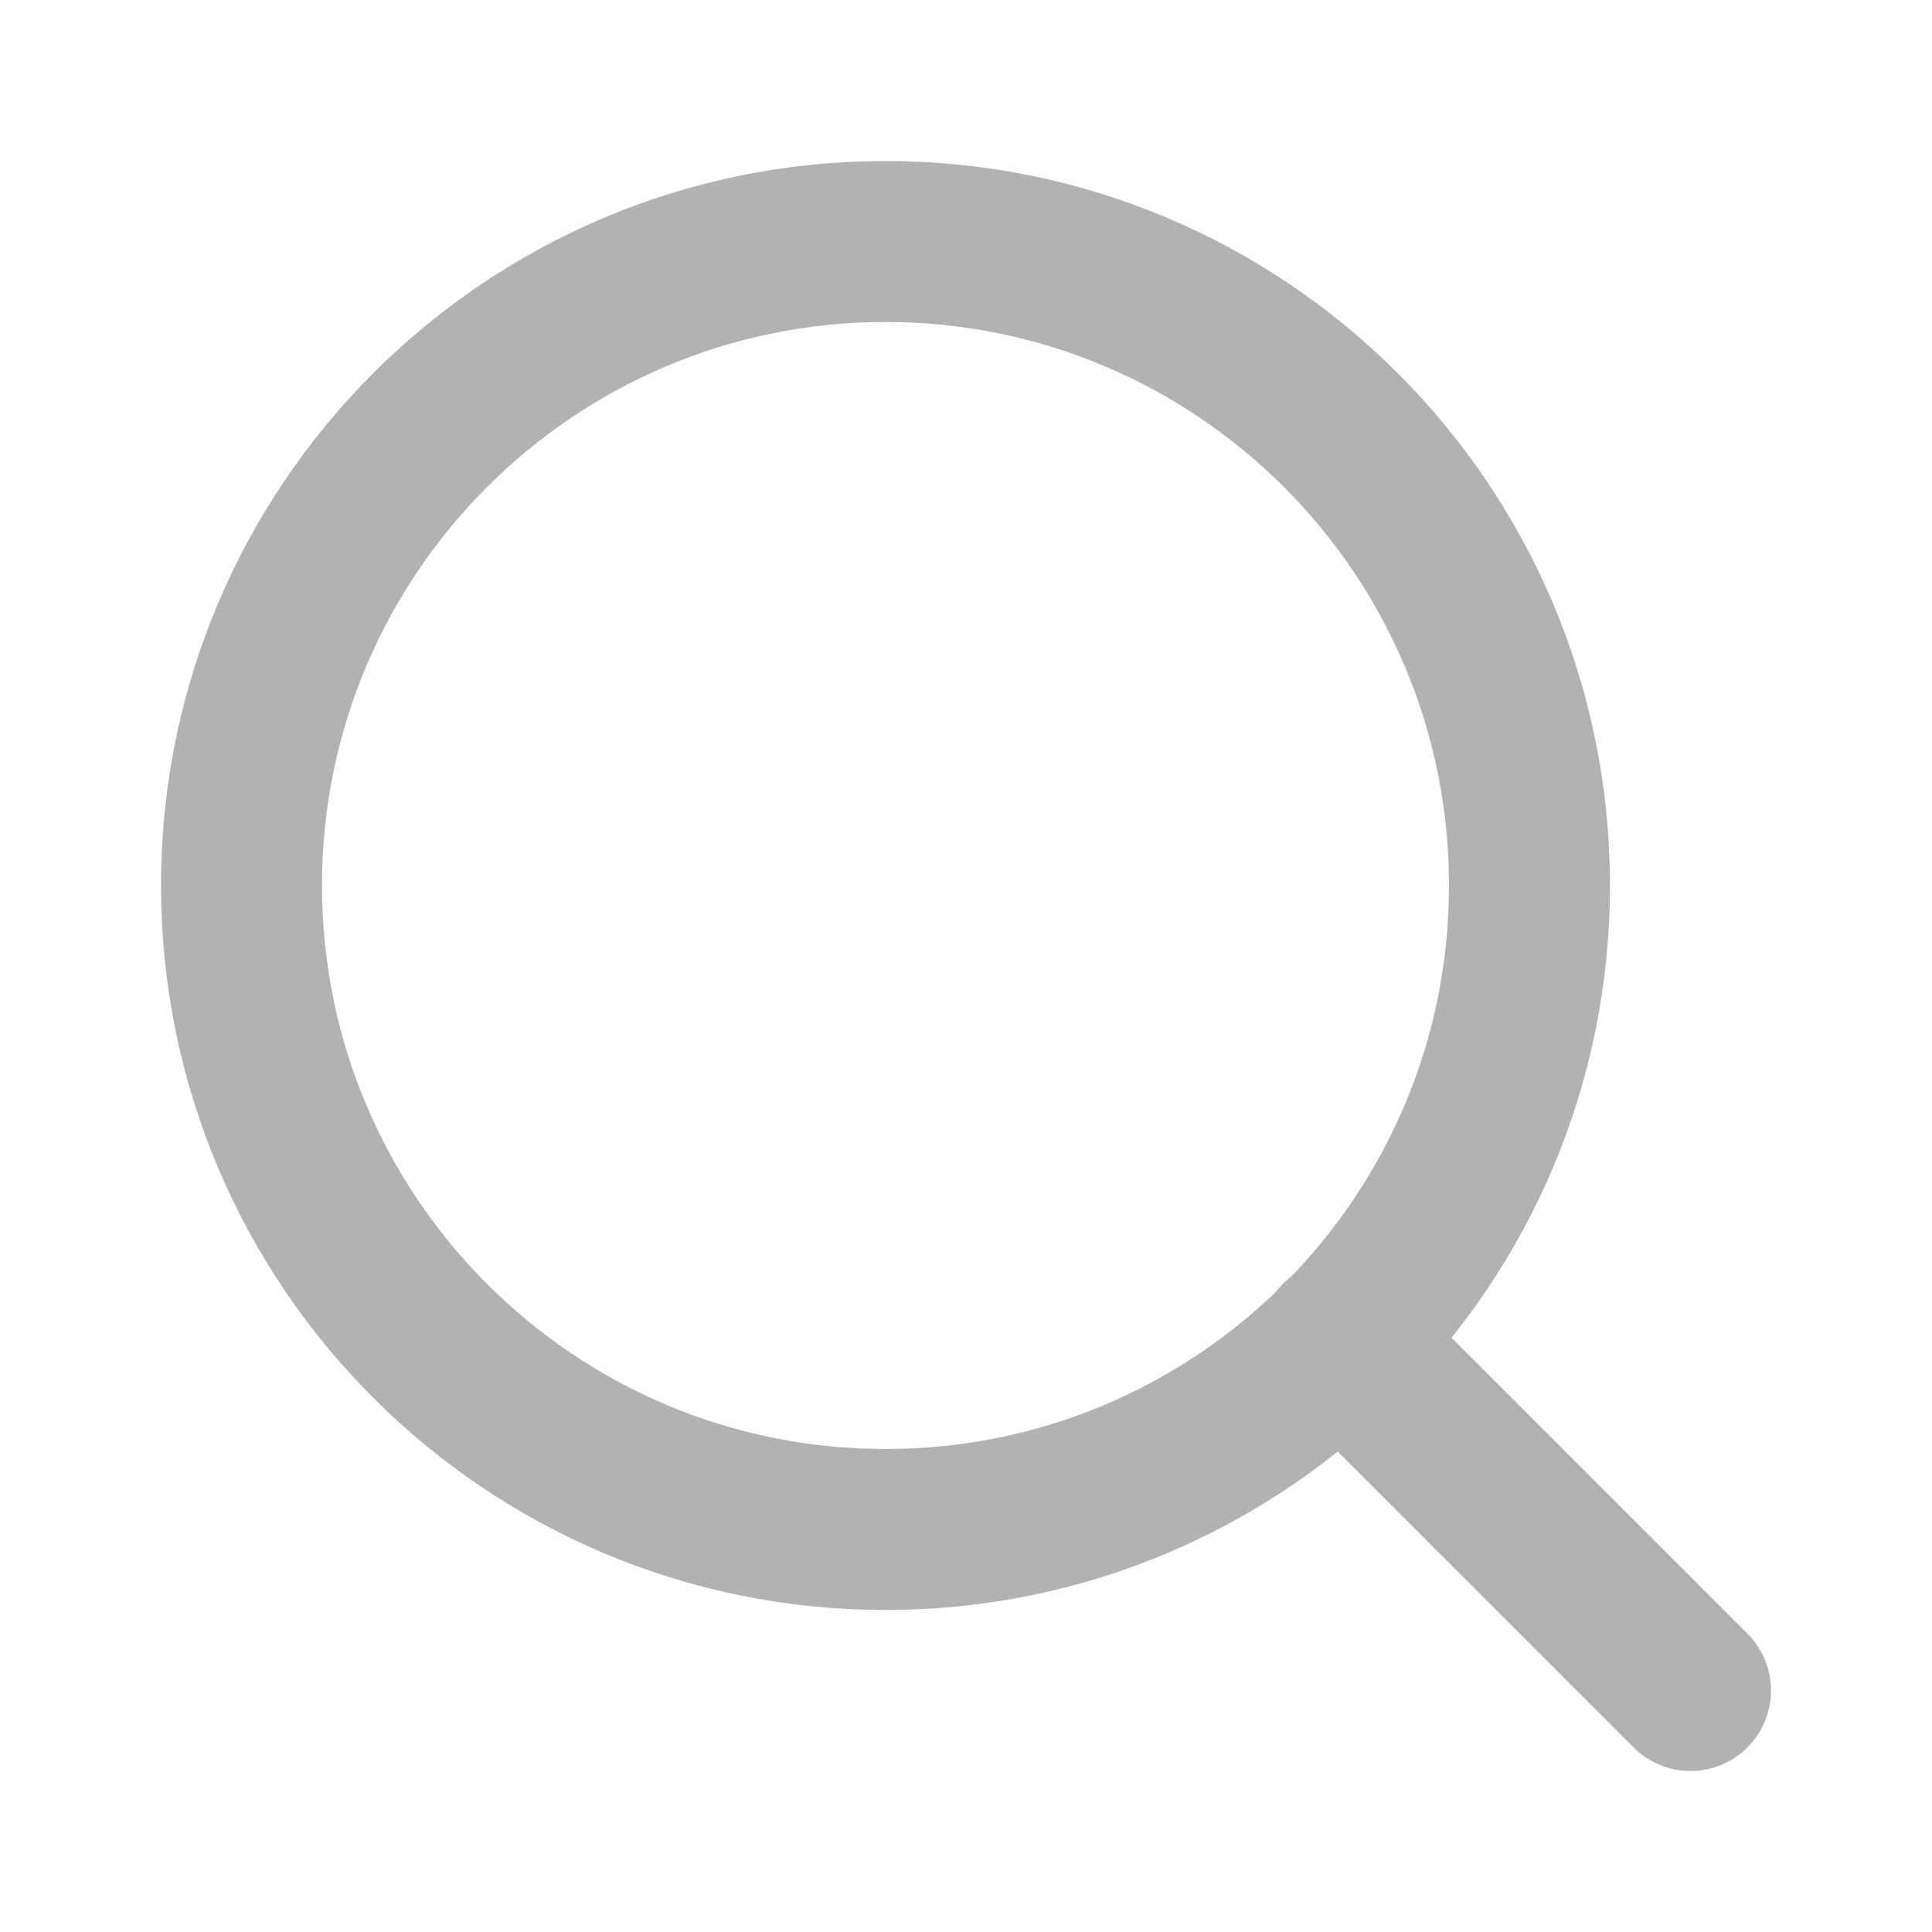
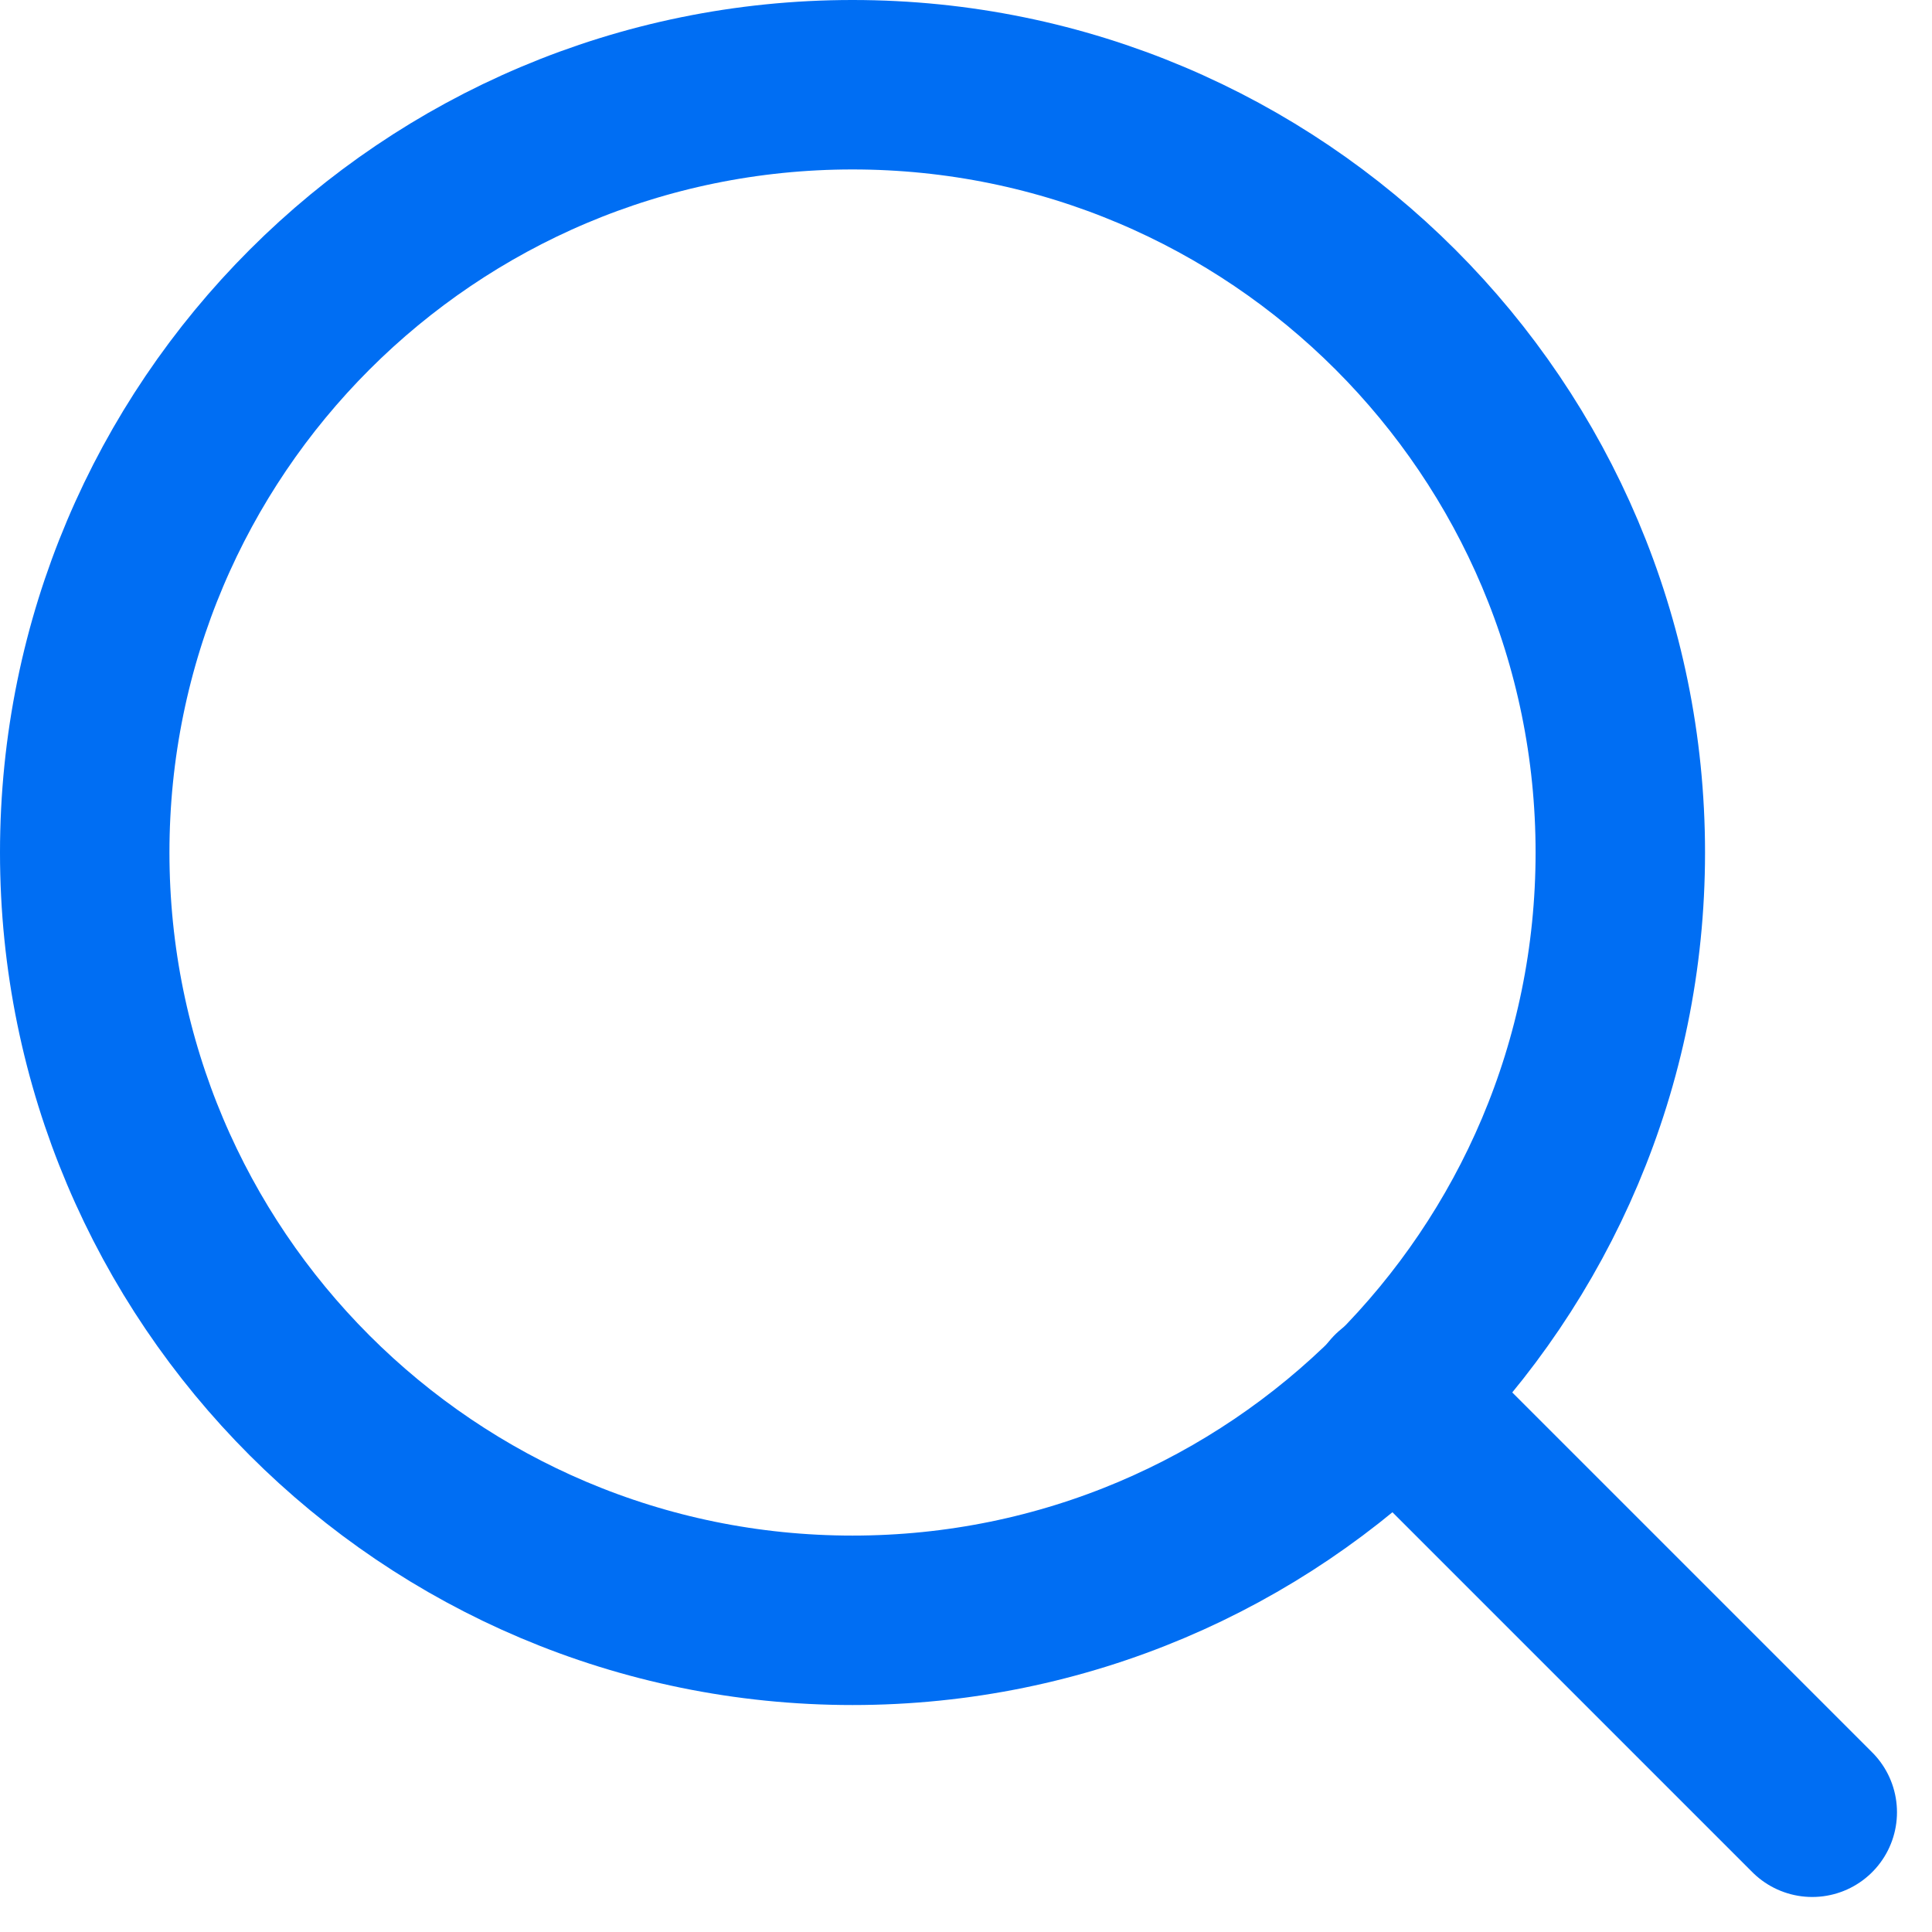
- <svg xmlns="http://www.w3.org/2000/svg" width="24" height="24" viewBox="0 0 24 24" fill="none">
-   <path d="M11 19C15.418 19 19 15.418 19 11C19 6.582 15.418 3 11 3C6.582 3 3 6.582 3 11C3 15.418 6.582 19 11 19Z" stroke="#B2B2B2" stroke-width="2" stroke-linecap="round" stroke-linejoin="round" />
-   <path d="M21 21L16.65 16.65" stroke="#B2B2B2" stroke-width="2" stroke-linecap="round" stroke-linejoin="round" />
+ <svg xmlns="http://www.w3.org/2000/svg" width="20.523" height="20.523" viewBox="0 0 20.523 20.523">
+   <g id="Icon_feather-search" data-name="Icon feather-search" transform="translate(0.9 0.9)">
+     <path id="Path_54949" data-name="Path 54949" d="M29.41,29.41l-4.435-4.435" transform="translate(-11.059 -11.059)" fill="none" stroke="#006ef3" stroke-linecap="round" stroke-linejoin="round" stroke-width="1.8" />
+     <path id="Path_54948" data-name="Path 54948" d="M20.812,12.656A8.156,8.156,0,1,1,12.656,4.5a8.156,8.156,0,0,1,8.156,8.156Z" transform="translate(-4.5 -4.5)" fill="none" stroke="#006ef3" stroke-linecap="round" stroke-linejoin="round" stroke-width="1.8" />
+   </g>
</svg>
